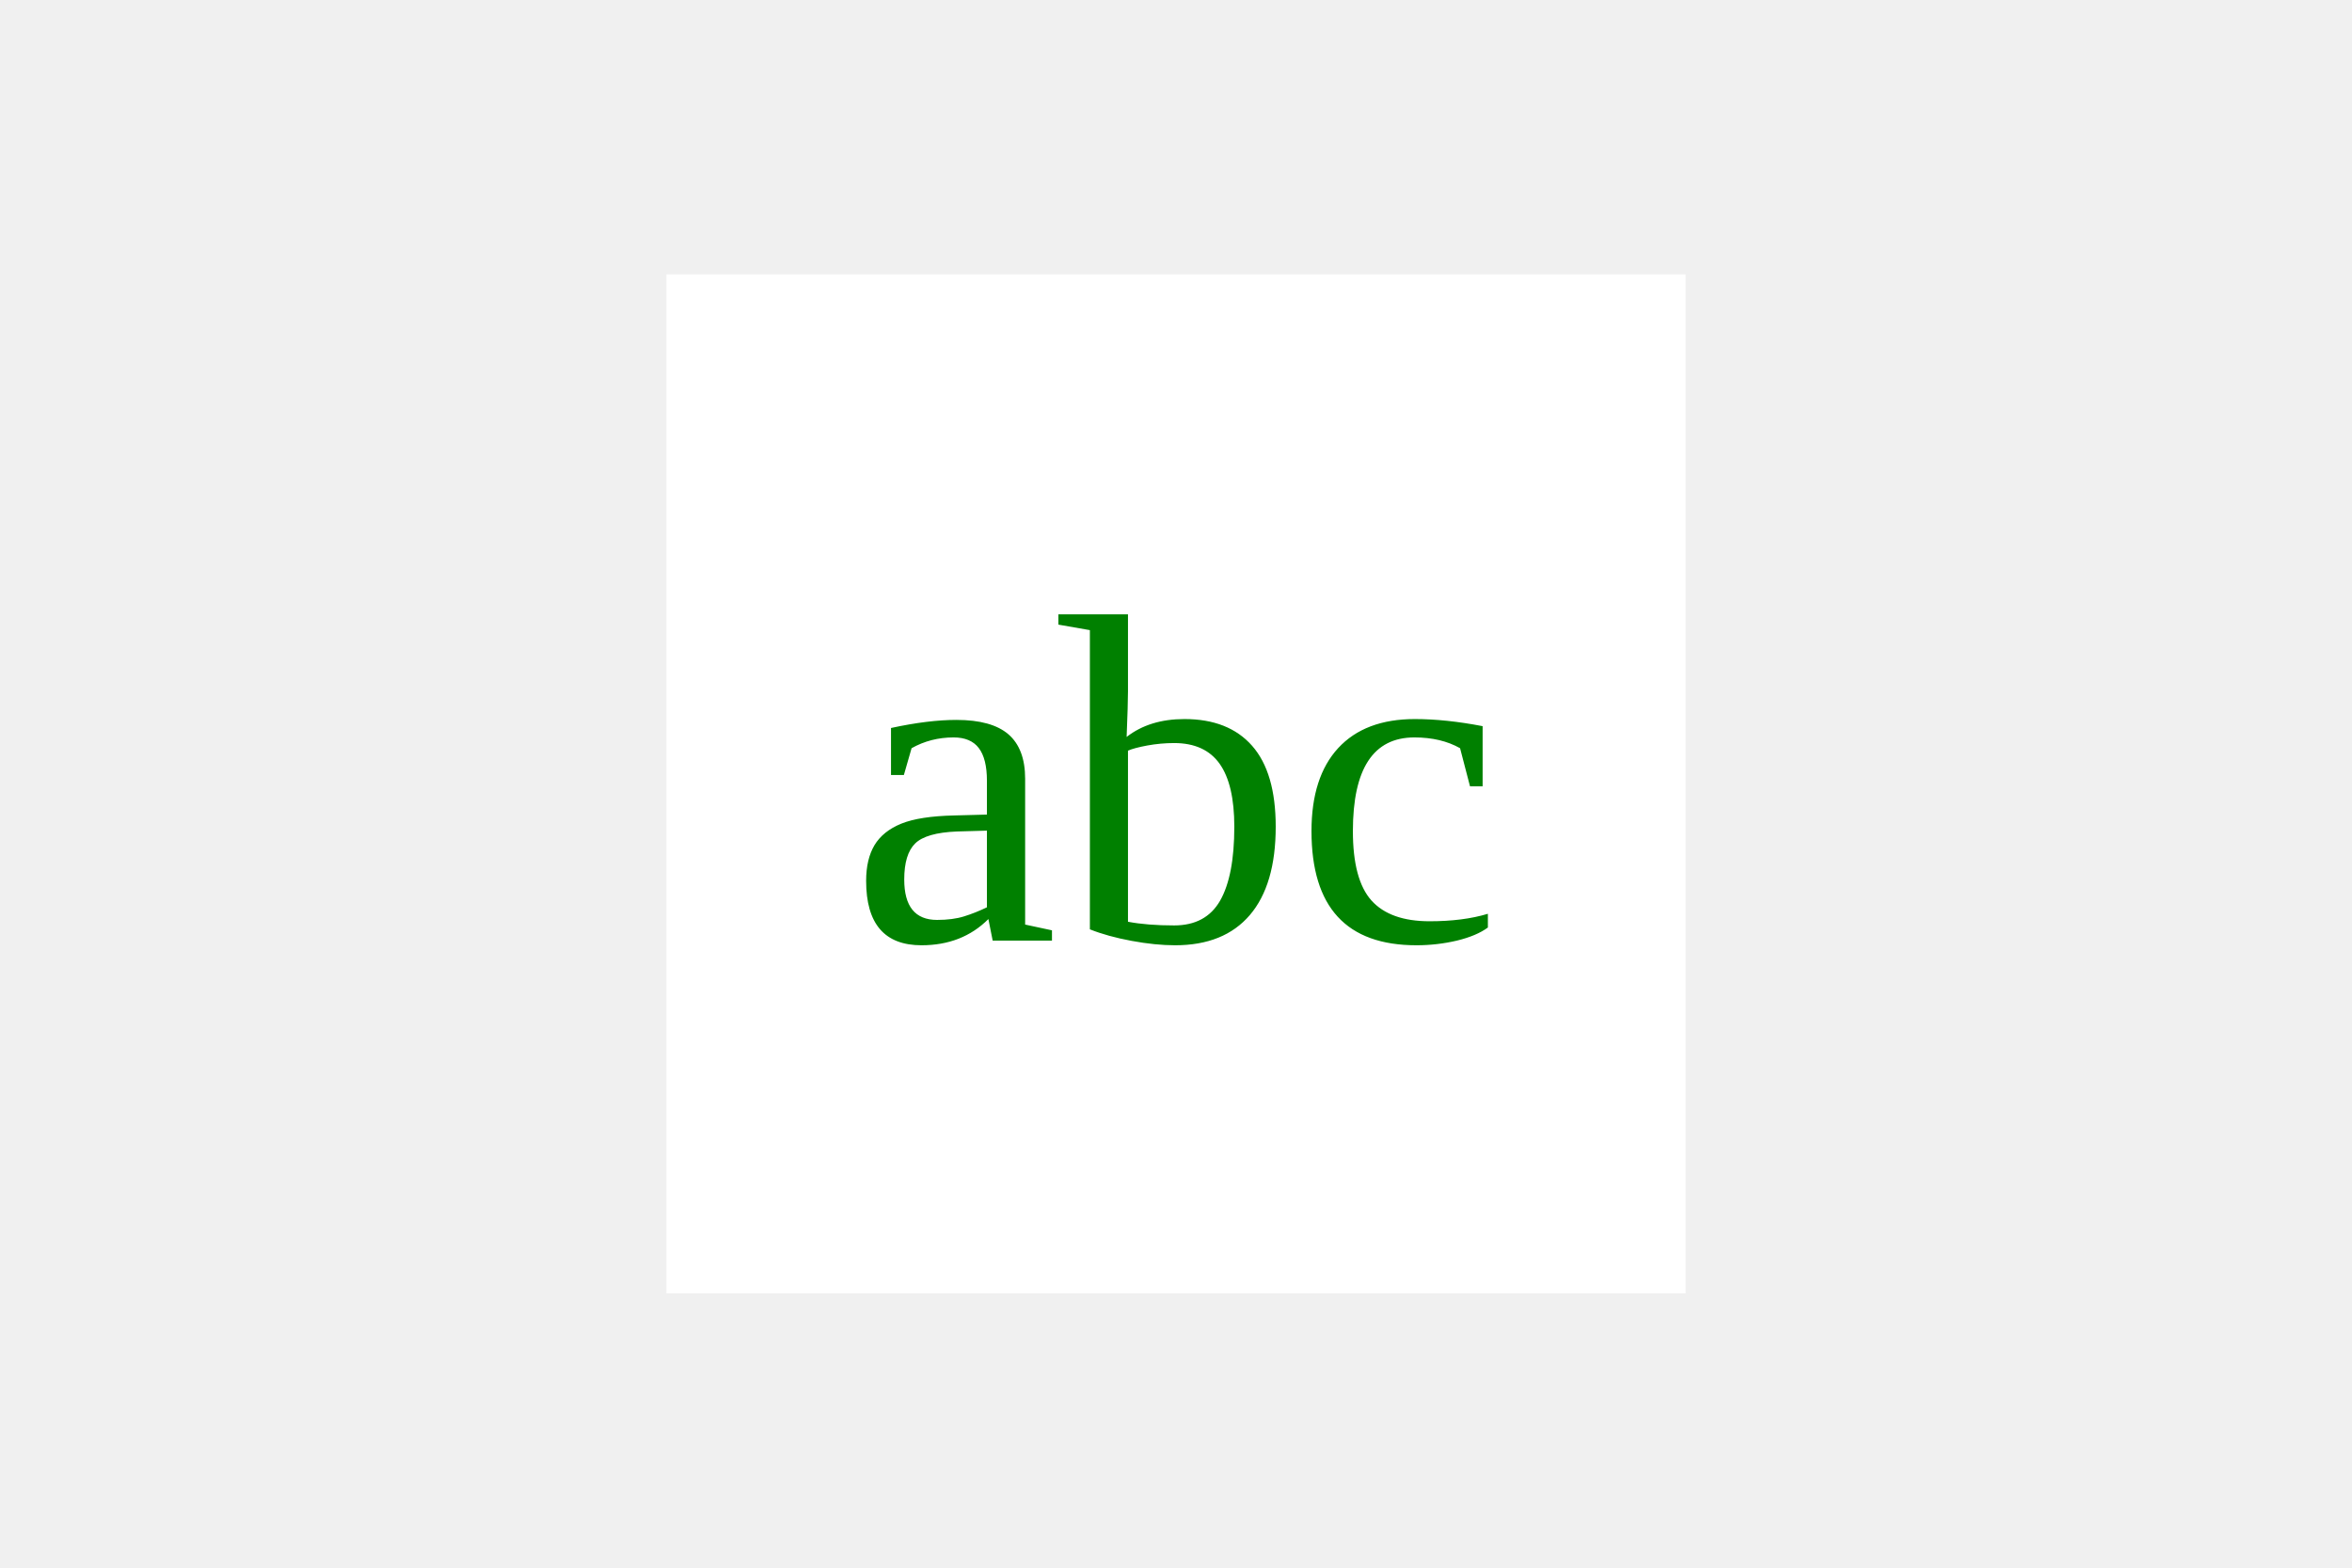
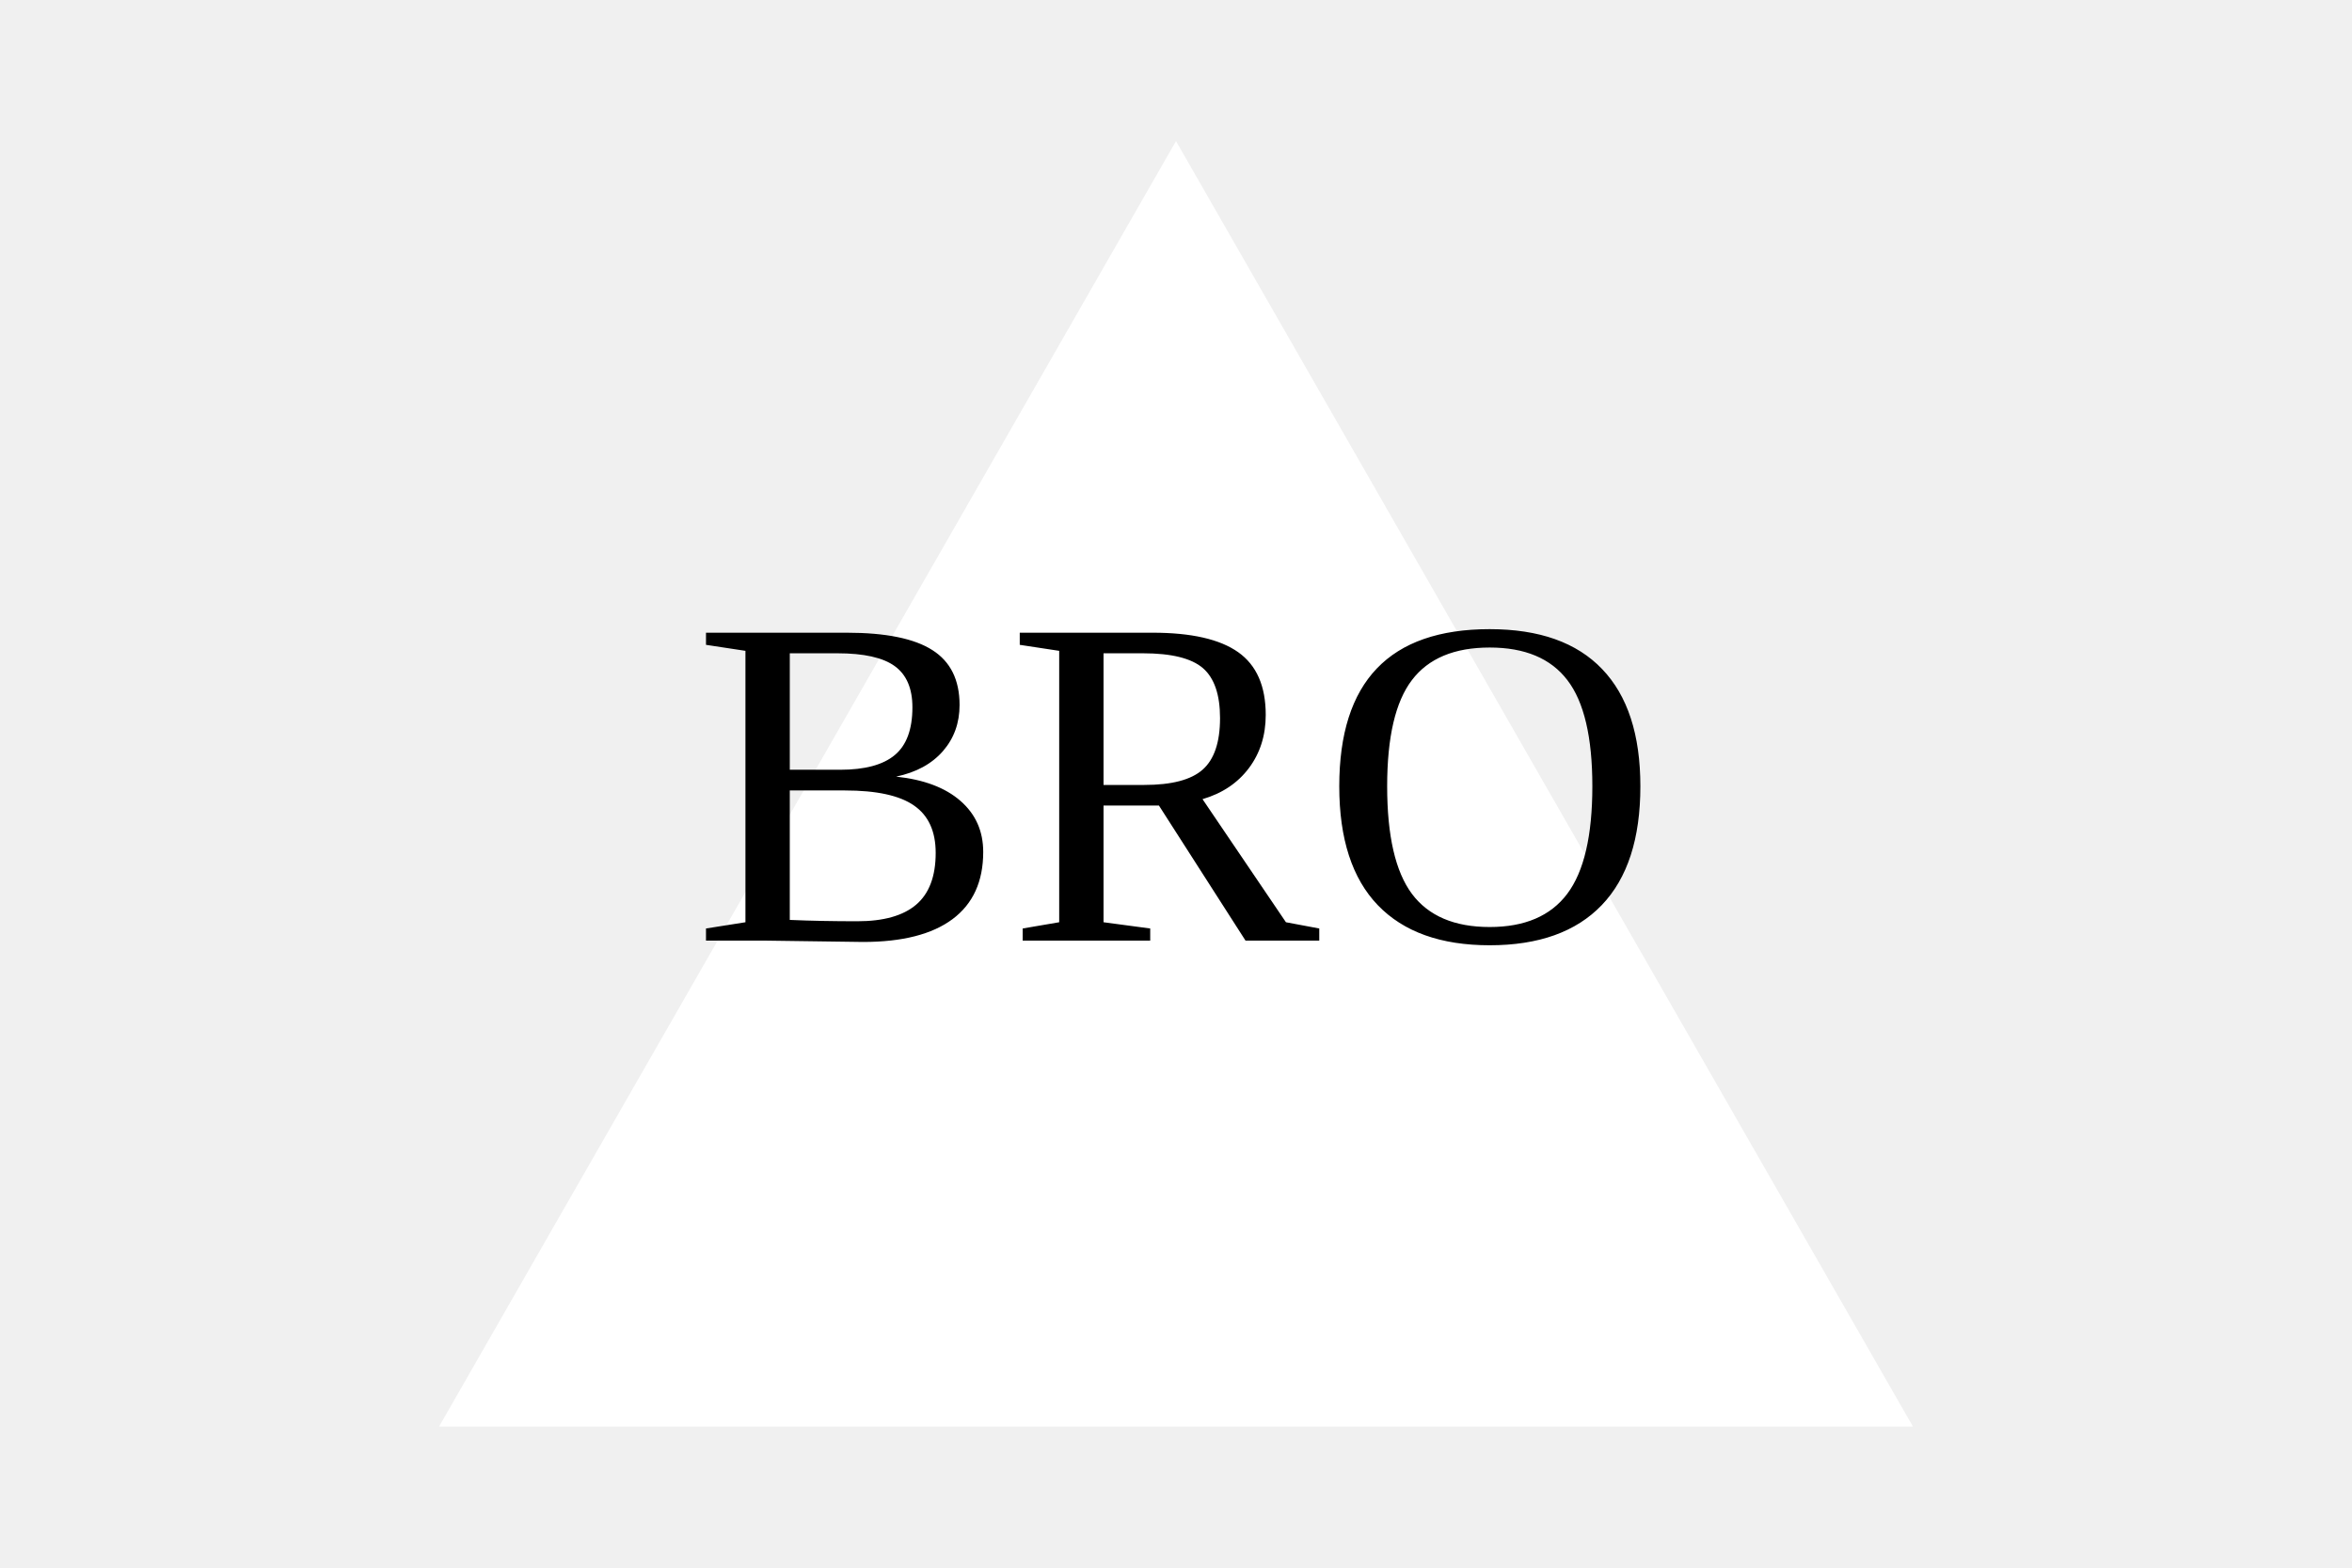
<svg xmlns="http://www.w3.org/2000/svg" width="300" height="200">
-   <rect x="85" y="35" width="130" height="130" fill="white" />
-   <text x="150" y="120" font-size="60" text-anchor="middle" fill="green">abc</text>
+   <polygon points="150, 18 244, 182 56, 182" fill="#ffffff" />
+   <text x="150" y="120" font-size="60" text-anchor="middle" fill="#000000">BRO</text>
</svg>
